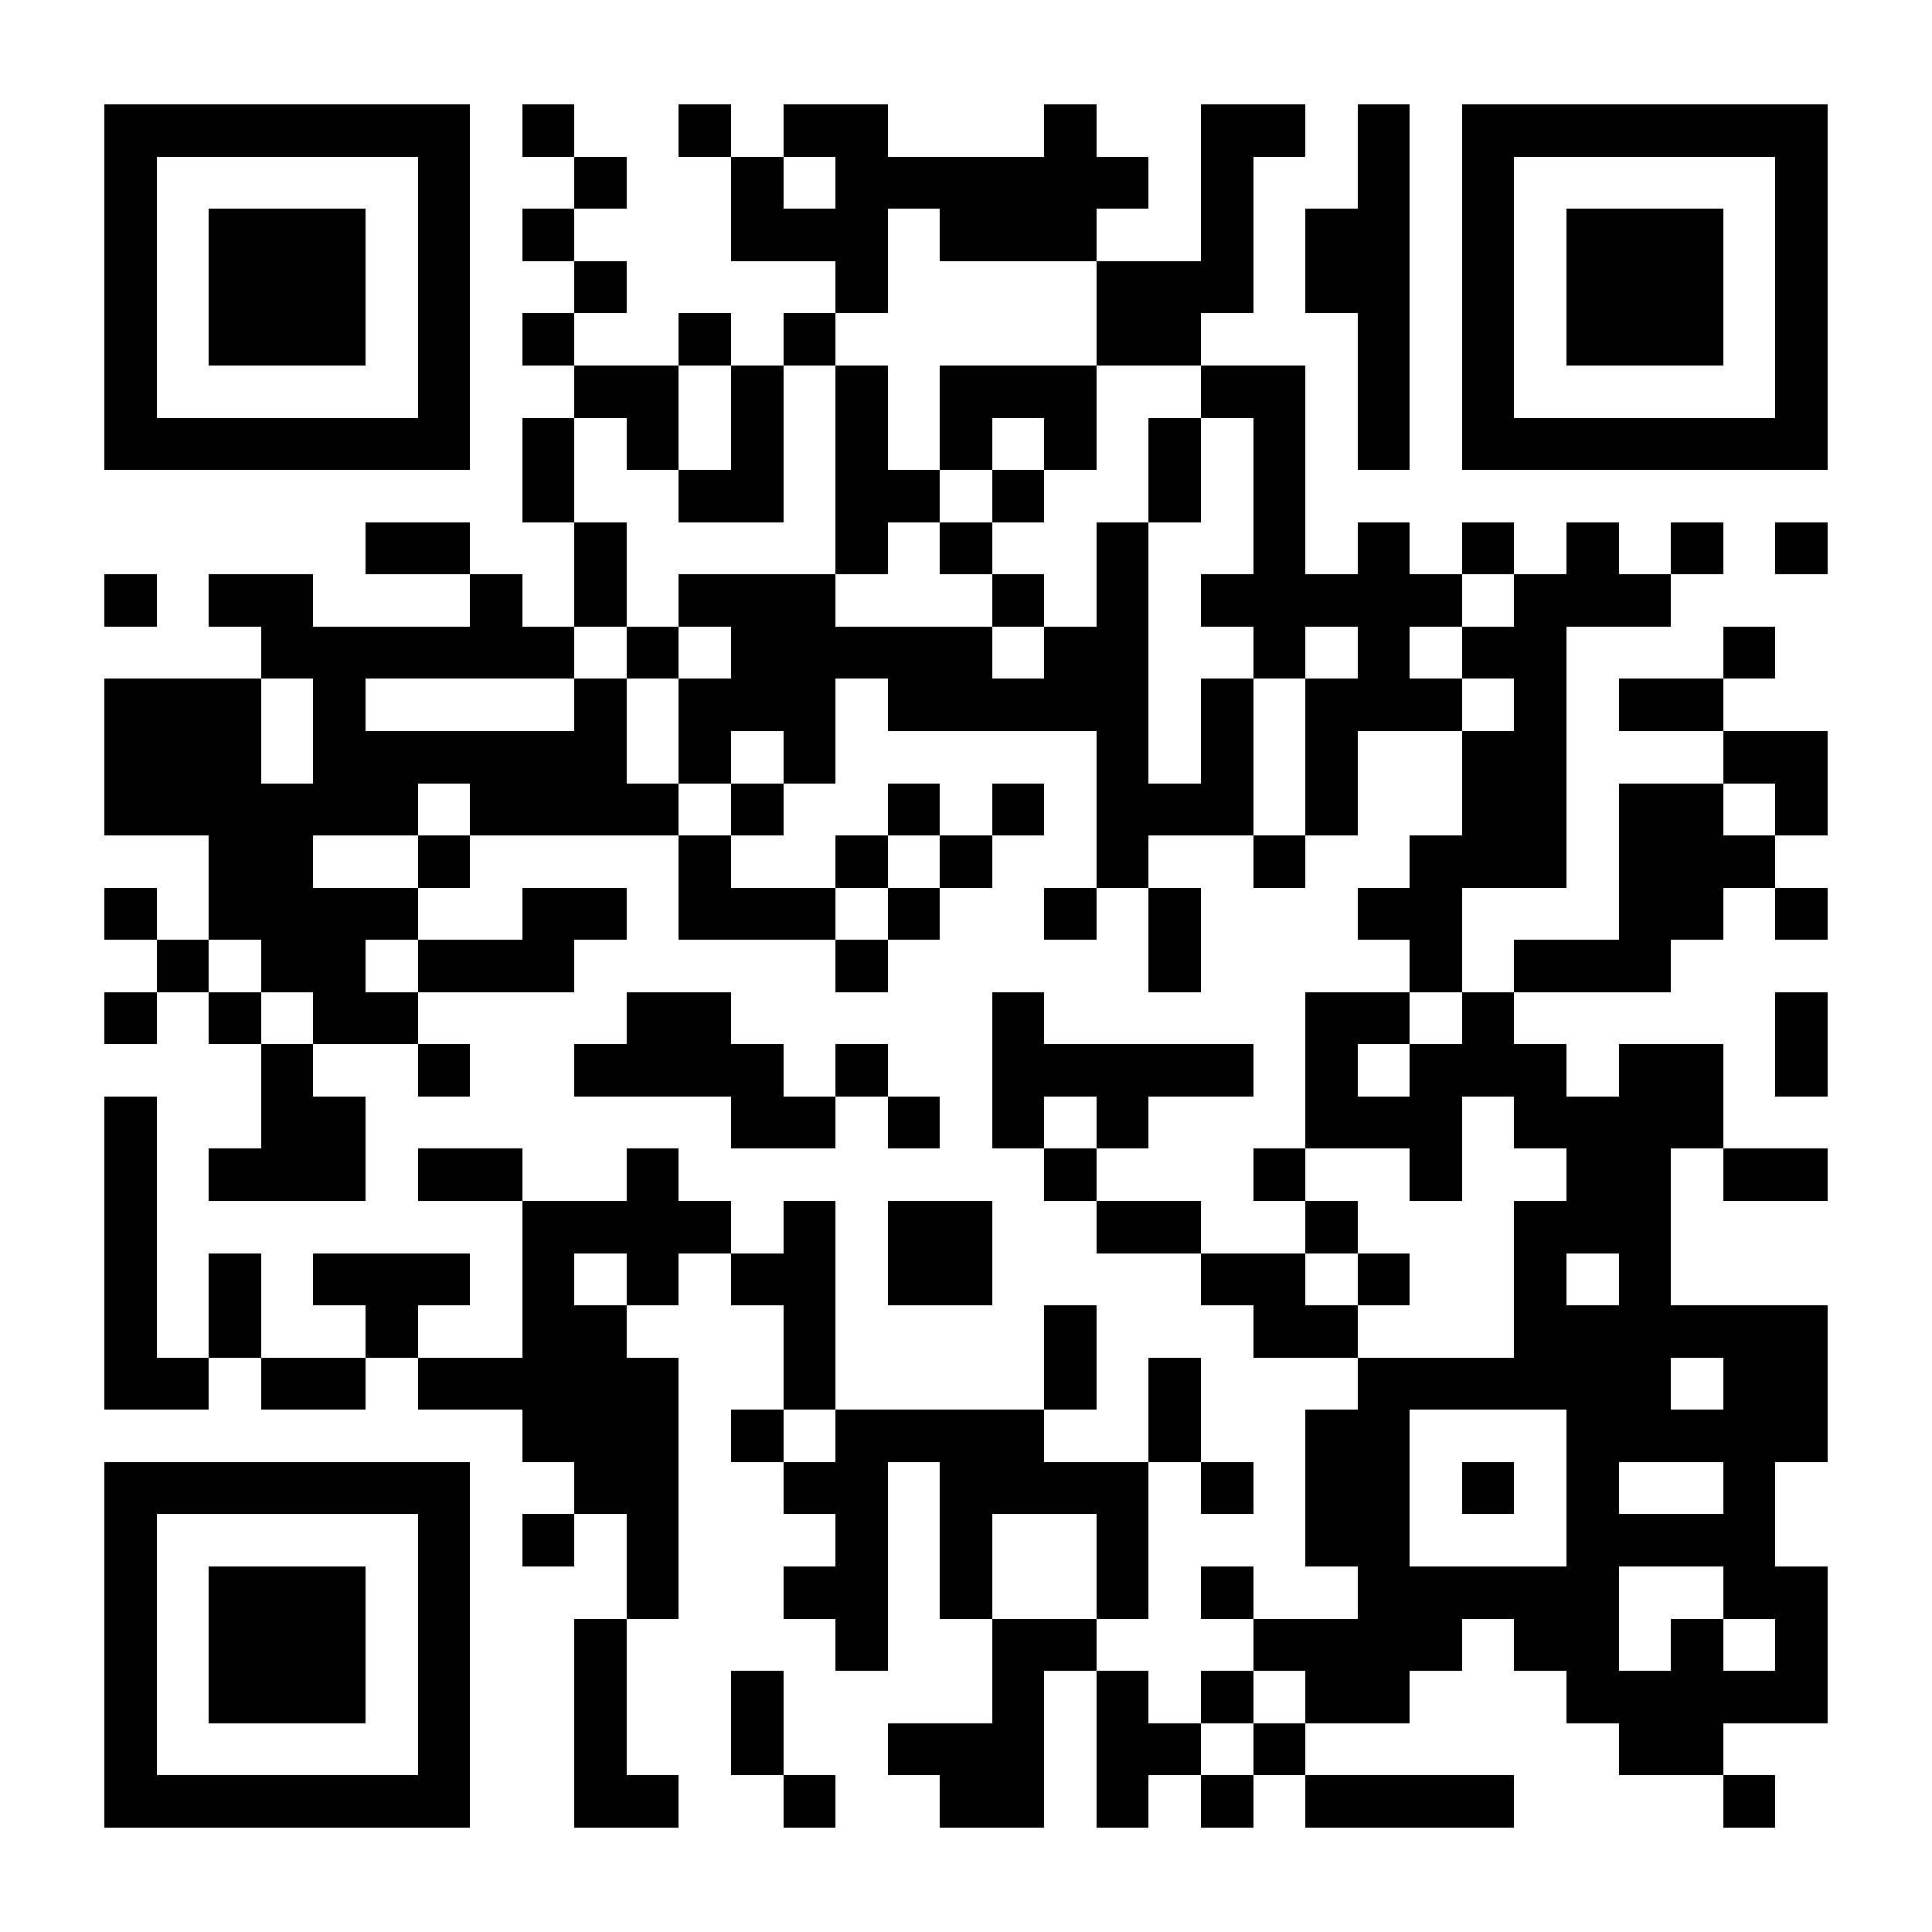
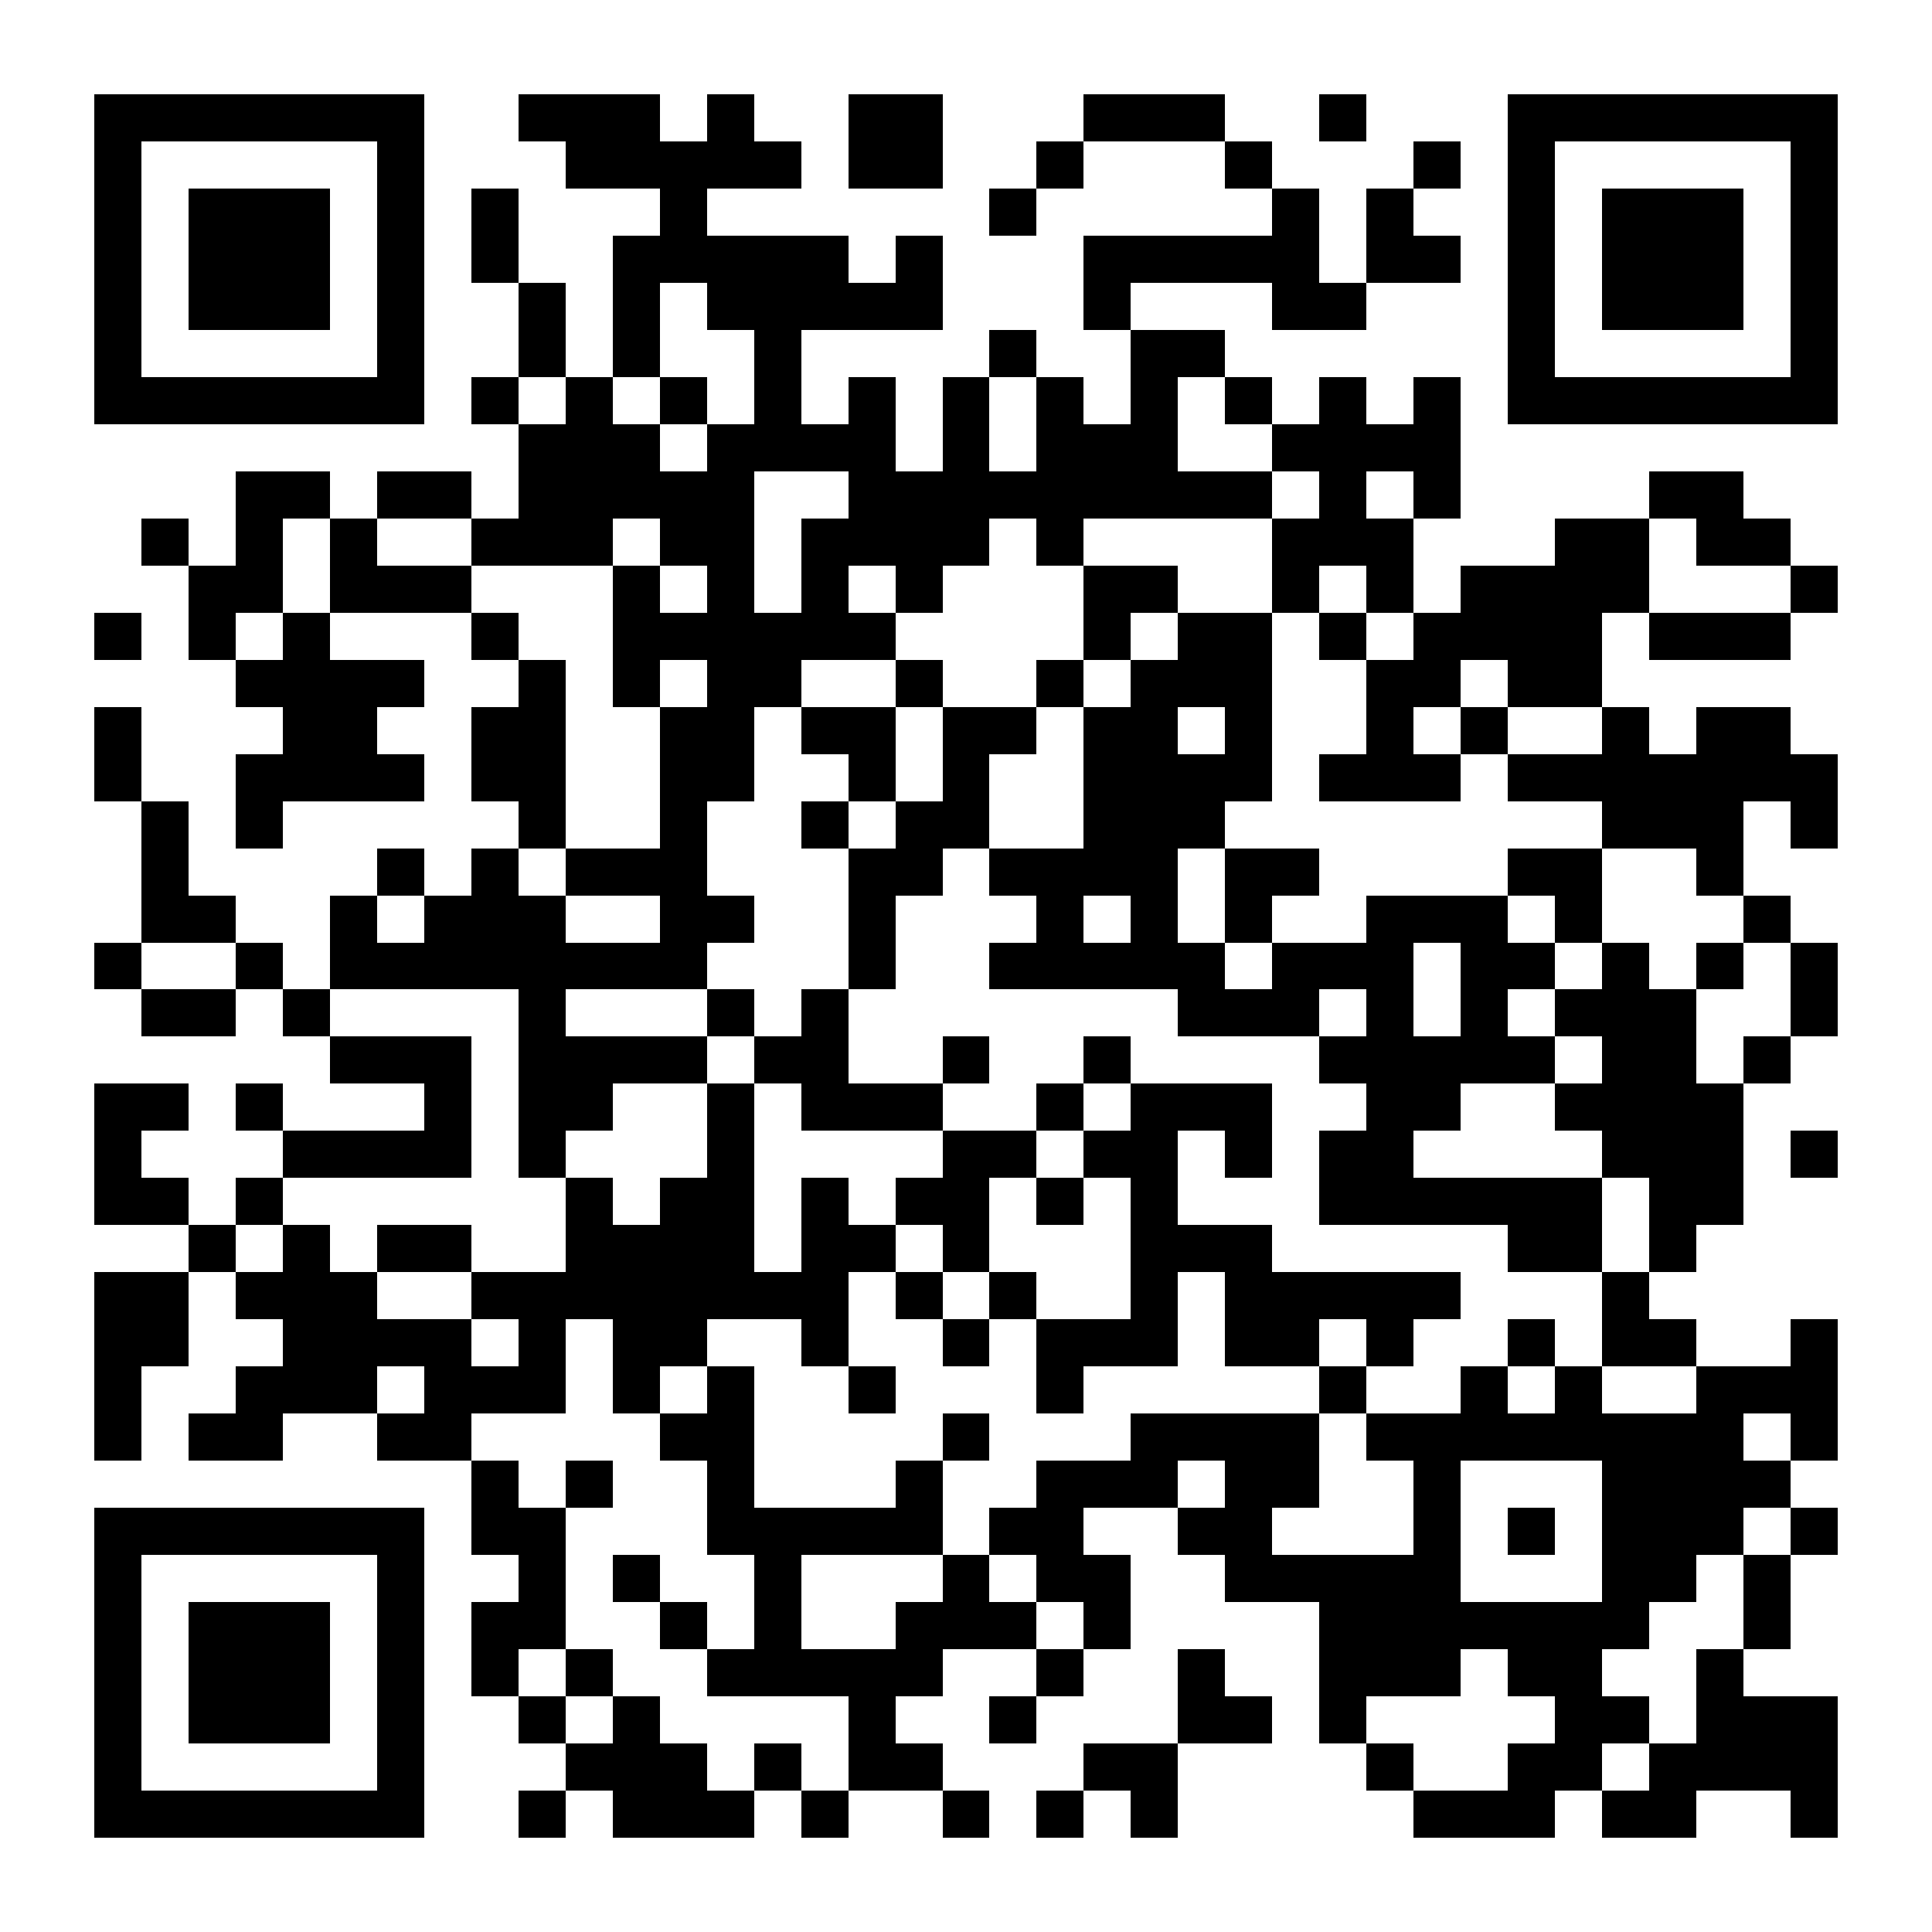
- <svg xmlns="http://www.w3.org/2000/svg" viewBox="0 0 37 37" shape-rendering="crispEdges">
-   <path fill="#ffffff" d="M0 0h37v37H0z" />
-   <path stroke="#000000" d="M2 2.5h7m1 0h1m2 0h1m1 0h2m3 0h1m2 0h2m1 0h1m1 0h7M2 3.5h1m5 0h1m2 0h1m2 0h1m1 0h6m1 0h1m2 0h1m1 0h1m5 0h1M2 4.5h1m1 0h3m1 0h1m1 0h1m3 0h3m1 0h3m2 0h1m1 0h2m1 0h1m1 0h3m1 0h1M2 5.5h1m1 0h3m1 0h1m2 0h1m4 0h1m4 0h3m1 0h2m1 0h1m1 0h3m1 0h1M2 6.5h1m1 0h3m1 0h1m1 0h1m2 0h1m1 0h1m5 0h2m3 0h1m1 0h1m1 0h3m1 0h1M2 7.5h1m5 0h1m2 0h2m1 0h1m1 0h1m1 0h3m2 0h2m1 0h1m1 0h1m5 0h1M2 8.5h7m1 0h1m1 0h1m1 0h1m1 0h1m1 0h1m1 0h1m1 0h1m1 0h1m1 0h1m1 0h7M10 9.5h1m2 0h2m1 0h2m1 0h1m2 0h1m1 0h1M7 10.5h2m2 0h1m4 0h1m1 0h1m2 0h1m2 0h1m1 0h1m1 0h1m1 0h1m1 0h1m1 0h1M2 11.5h1m1 0h2m3 0h1m1 0h1m1 0h3m3 0h1m1 0h1m1 0h5m1 0h3M5 12.5h6m1 0h1m1 0h5m1 0h2m2 0h1m1 0h1m1 0h2m3 0h1M2 13.5h3m1 0h1m4 0h1m1 0h3m1 0h5m1 0h1m1 0h3m1 0h1m1 0h2M2 14.5h3m1 0h6m1 0h1m1 0h1m5 0h1m1 0h1m1 0h1m2 0h2m3 0h2M2 15.5h6m1 0h4m1 0h1m2 0h1m1 0h1m1 0h3m1 0h1m2 0h2m1 0h2m1 0h1M4 16.5h2m2 0h1m4 0h1m2 0h1m1 0h1m2 0h1m2 0h1m2 0h3m1 0h3M2 17.5h1m1 0h4m2 0h2m1 0h3m1 0h1m2 0h1m1 0h1m3 0h2m3 0h2m1 0h1M3 18.5h1m1 0h2m1 0h3m5 0h1m5 0h1m4 0h1m1 0h3M2 19.5h1m1 0h1m1 0h2m4 0h2m5 0h1m5 0h2m1 0h1m5 0h1M5 20.5h1m2 0h1m2 0h4m1 0h1m2 0h5m1 0h1m1 0h3m1 0h2m1 0h1M2 21.5h1m2 0h2m7 0h2m1 0h1m1 0h1m1 0h1m3 0h3m1 0h4M2 22.5h1m1 0h3m1 0h2m2 0h1m7 0h1m3 0h1m2 0h1m2 0h2m1 0h2M2 23.5h1m7 0h4m1 0h1m1 0h2m2 0h2m2 0h1m3 0h3M2 24.5h1m1 0h1m1 0h3m1 0h1m1 0h1m1 0h2m1 0h2m4 0h2m1 0h1m2 0h1m1 0h1M2 25.5h1m1 0h1m2 0h1m2 0h2m3 0h1m4 0h1m3 0h2m3 0h6M2 26.5h2m1 0h2m1 0h5m2 0h1m4 0h1m1 0h1m3 0h6m1 0h2M10 27.5h3m1 0h1m1 0h4m2 0h1m2 0h2m3 0h5M2 28.5h7m2 0h2m2 0h2m1 0h4m1 0h1m1 0h2m1 0h1m1 0h1m2 0h1M2 29.5h1m5 0h1m1 0h1m1 0h1m3 0h1m1 0h1m2 0h1m3 0h2m3 0h4M2 30.5h1m1 0h3m1 0h1m3 0h1m2 0h2m1 0h1m2 0h1m1 0h1m2 0h5m2 0h2M2 31.5h1m1 0h3m1 0h1m2 0h1m4 0h1m2 0h2m3 0h4m1 0h2m1 0h1m1 0h1M2 32.5h1m1 0h3m1 0h1m2 0h1m2 0h1m4 0h1m1 0h1m1 0h1m1 0h2m3 0h5M2 33.5h1m5 0h1m2 0h1m2 0h1m2 0h3m1 0h2m1 0h1m6 0h2M2 34.5h7m2 0h2m2 0h1m2 0h2m1 0h1m1 0h1m1 0h4m4 0h1" />
+ <svg xmlns="http://www.w3.org/2000/svg" viewBox="0 0 41 41" shape-rendering="crispEdges">
+   <path fill="#ffffff" d="M0 0h41v41H0z" />
+   <path stroke="#000000" d="M2 2.5h7m2 0h3m1 0h1m2 0h2m3 0h3m2 0h1m3 0h7M2 3.5h1m5 0h1m3 0h5m1 0h2m2 0h1m3 0h1m3 0h1m1 0h1m5 0h1M2 4.5h1m1 0h3m1 0h1m1 0h1m3 0h1m6 0h1m5 0h1m1 0h1m2 0h1m1 0h3m1 0h1M2 5.5h1m1 0h3m1 0h1m1 0h1m2 0h5m1 0h1m3 0h5m1 0h2m1 0h1m1 0h3m1 0h1M2 6.5h1m1 0h3m1 0h1m2 0h1m1 0h1m1 0h5m3 0h1m3 0h2m3 0h1m1 0h3m1 0h1M2 7.5h1m5 0h1m2 0h1m1 0h1m2 0h1m4 0h1m2 0h2m6 0h1m5 0h1M2 8.5h7m1 0h1m1 0h1m1 0h1m1 0h1m1 0h1m1 0h1m1 0h1m1 0h1m1 0h1m1 0h1m1 0h1m1 0h7M11 9.5h3m1 0h4m1 0h1m1 0h3m2 0h4M5 10.5h2m1 0h2m1 0h5m2 0h9m1 0h1m1 0h1m4 0h2M3 11.5h1m1 0h1m1 0h1m2 0h3m1 0h2m1 0h4m1 0h1m4 0h3m3 0h2m1 0h2M4 12.5h2m1 0h3m3 0h1m1 0h1m1 0h1m1 0h1m3 0h2m2 0h1m1 0h1m1 0h4m3 0h1M2 13.5h1m1 0h1m1 0h1m3 0h1m2 0h6m4 0h1m1 0h2m1 0h1m1 0h4m1 0h3M5 14.5h4m2 0h1m1 0h1m1 0h2m2 0h1m2 0h1m1 0h3m2 0h2m1 0h2M2 15.5h1m3 0h2m2 0h2m2 0h2m1 0h2m1 0h2m1 0h2m1 0h1m2 0h1m1 0h1m2 0h1m1 0h2M2 16.5h1m2 0h4m1 0h2m2 0h2m2 0h1m1 0h1m2 0h4m1 0h3m1 0h7M3 17.5h1m1 0h1m5 0h1m2 0h1m2 0h1m1 0h2m2 0h3m8 0h3m1 0h1M3 18.5h1m4 0h1m1 0h1m1 0h3m3 0h2m1 0h4m1 0h2m4 0h2m2 0h1M3 19.5h2m2 0h1m1 0h3m2 0h2m2 0h1m3 0h1m1 0h1m1 0h1m2 0h3m1 0h1m3 0h1M2 20.5h1m2 0h1m1 0h8m3 0h1m2 0h5m1 0h3m1 0h2m1 0h1m1 0h1m1 0h1M3 21.5h2m1 0h1m4 0h1m3 0h1m1 0h1m7 0h3m1 0h1m1 0h1m1 0h3m2 0h1M7 22.5h3m1 0h4m1 0h2m2 0h1m2 0h1m4 0h5m1 0h2m1 0h1M2 23.5h2m1 0h1m3 0h1m1 0h2m2 0h1m1 0h3m2 0h1m1 0h3m2 0h2m2 0h4M2 24.5h1m3 0h4m1 0h1m3 0h1m4 0h2m1 0h2m1 0h1m1 0h2m4 0h3m1 0h1M2 25.5h2m1 0h1m6 0h1m1 0h2m1 0h1m1 0h2m1 0h1m1 0h1m3 0h6m1 0h2M4 26.5h1m1 0h1m1 0h2m2 0h4m1 0h2m1 0h1m3 0h3m5 0h2m1 0h1M2 27.5h2m1 0h3m2 0h8m1 0h1m1 0h1m2 0h1m1 0h5m3 0h1M2 28.5h2m2 0h4m1 0h1m1 0h2m2 0h1m2 0h1m1 0h3m1 0h2m1 0h1m2 0h1m1 0h2m2 0h1M2 29.5h1m2 0h3m1 0h3m1 0h1m1 0h1m2 0h1m3 0h1m5 0h1m2 0h1m1 0h1m2 0h3M2 30.5h1m1 0h2m2 0h2m4 0h2m4 0h1m3 0h4m1 0h8m1 0h1M10 31.5h1m1 0h1m2 0h1m3 0h1m2 0h3m1 0h2m2 0h1m3 0h4M2 32.5h7m1 0h2m3 0h5m1 0h2m2 0h2m3 0h1m1 0h1m1 0h3m1 0h1M2 33.5h1m5 0h1m2 0h1m1 0h1m2 0h1m3 0h1m1 0h2m2 0h5m3 0h2m1 0h1M2 34.5h1m1 0h3m1 0h1m1 0h2m2 0h1m1 0h1m2 0h3m1 0h1m4 0h7m2 0h1M2 35.5h1m1 0h3m1 0h1m1 0h1m1 0h1m2 0h5m2 0h1m2 0h1m2 0h3m1 0h2m2 0h1M2 36.5h1m1 0h3m1 0h1m2 0h1m1 0h1m4 0h1m2 0h1m3 0h2m1 0h1m4 0h2m1 0h3M2 37.5h1m5 0h1m3 0h3m1 0h1m1 0h2m3 0h2m4 0h1m2 0h2m1 0h4M2 38.5h7m2 0h1m1 0h3m1 0h1m2 0h1m1 0h1m1 0h1m5 0h3m1 0h2m2 0h1" />
</svg>
